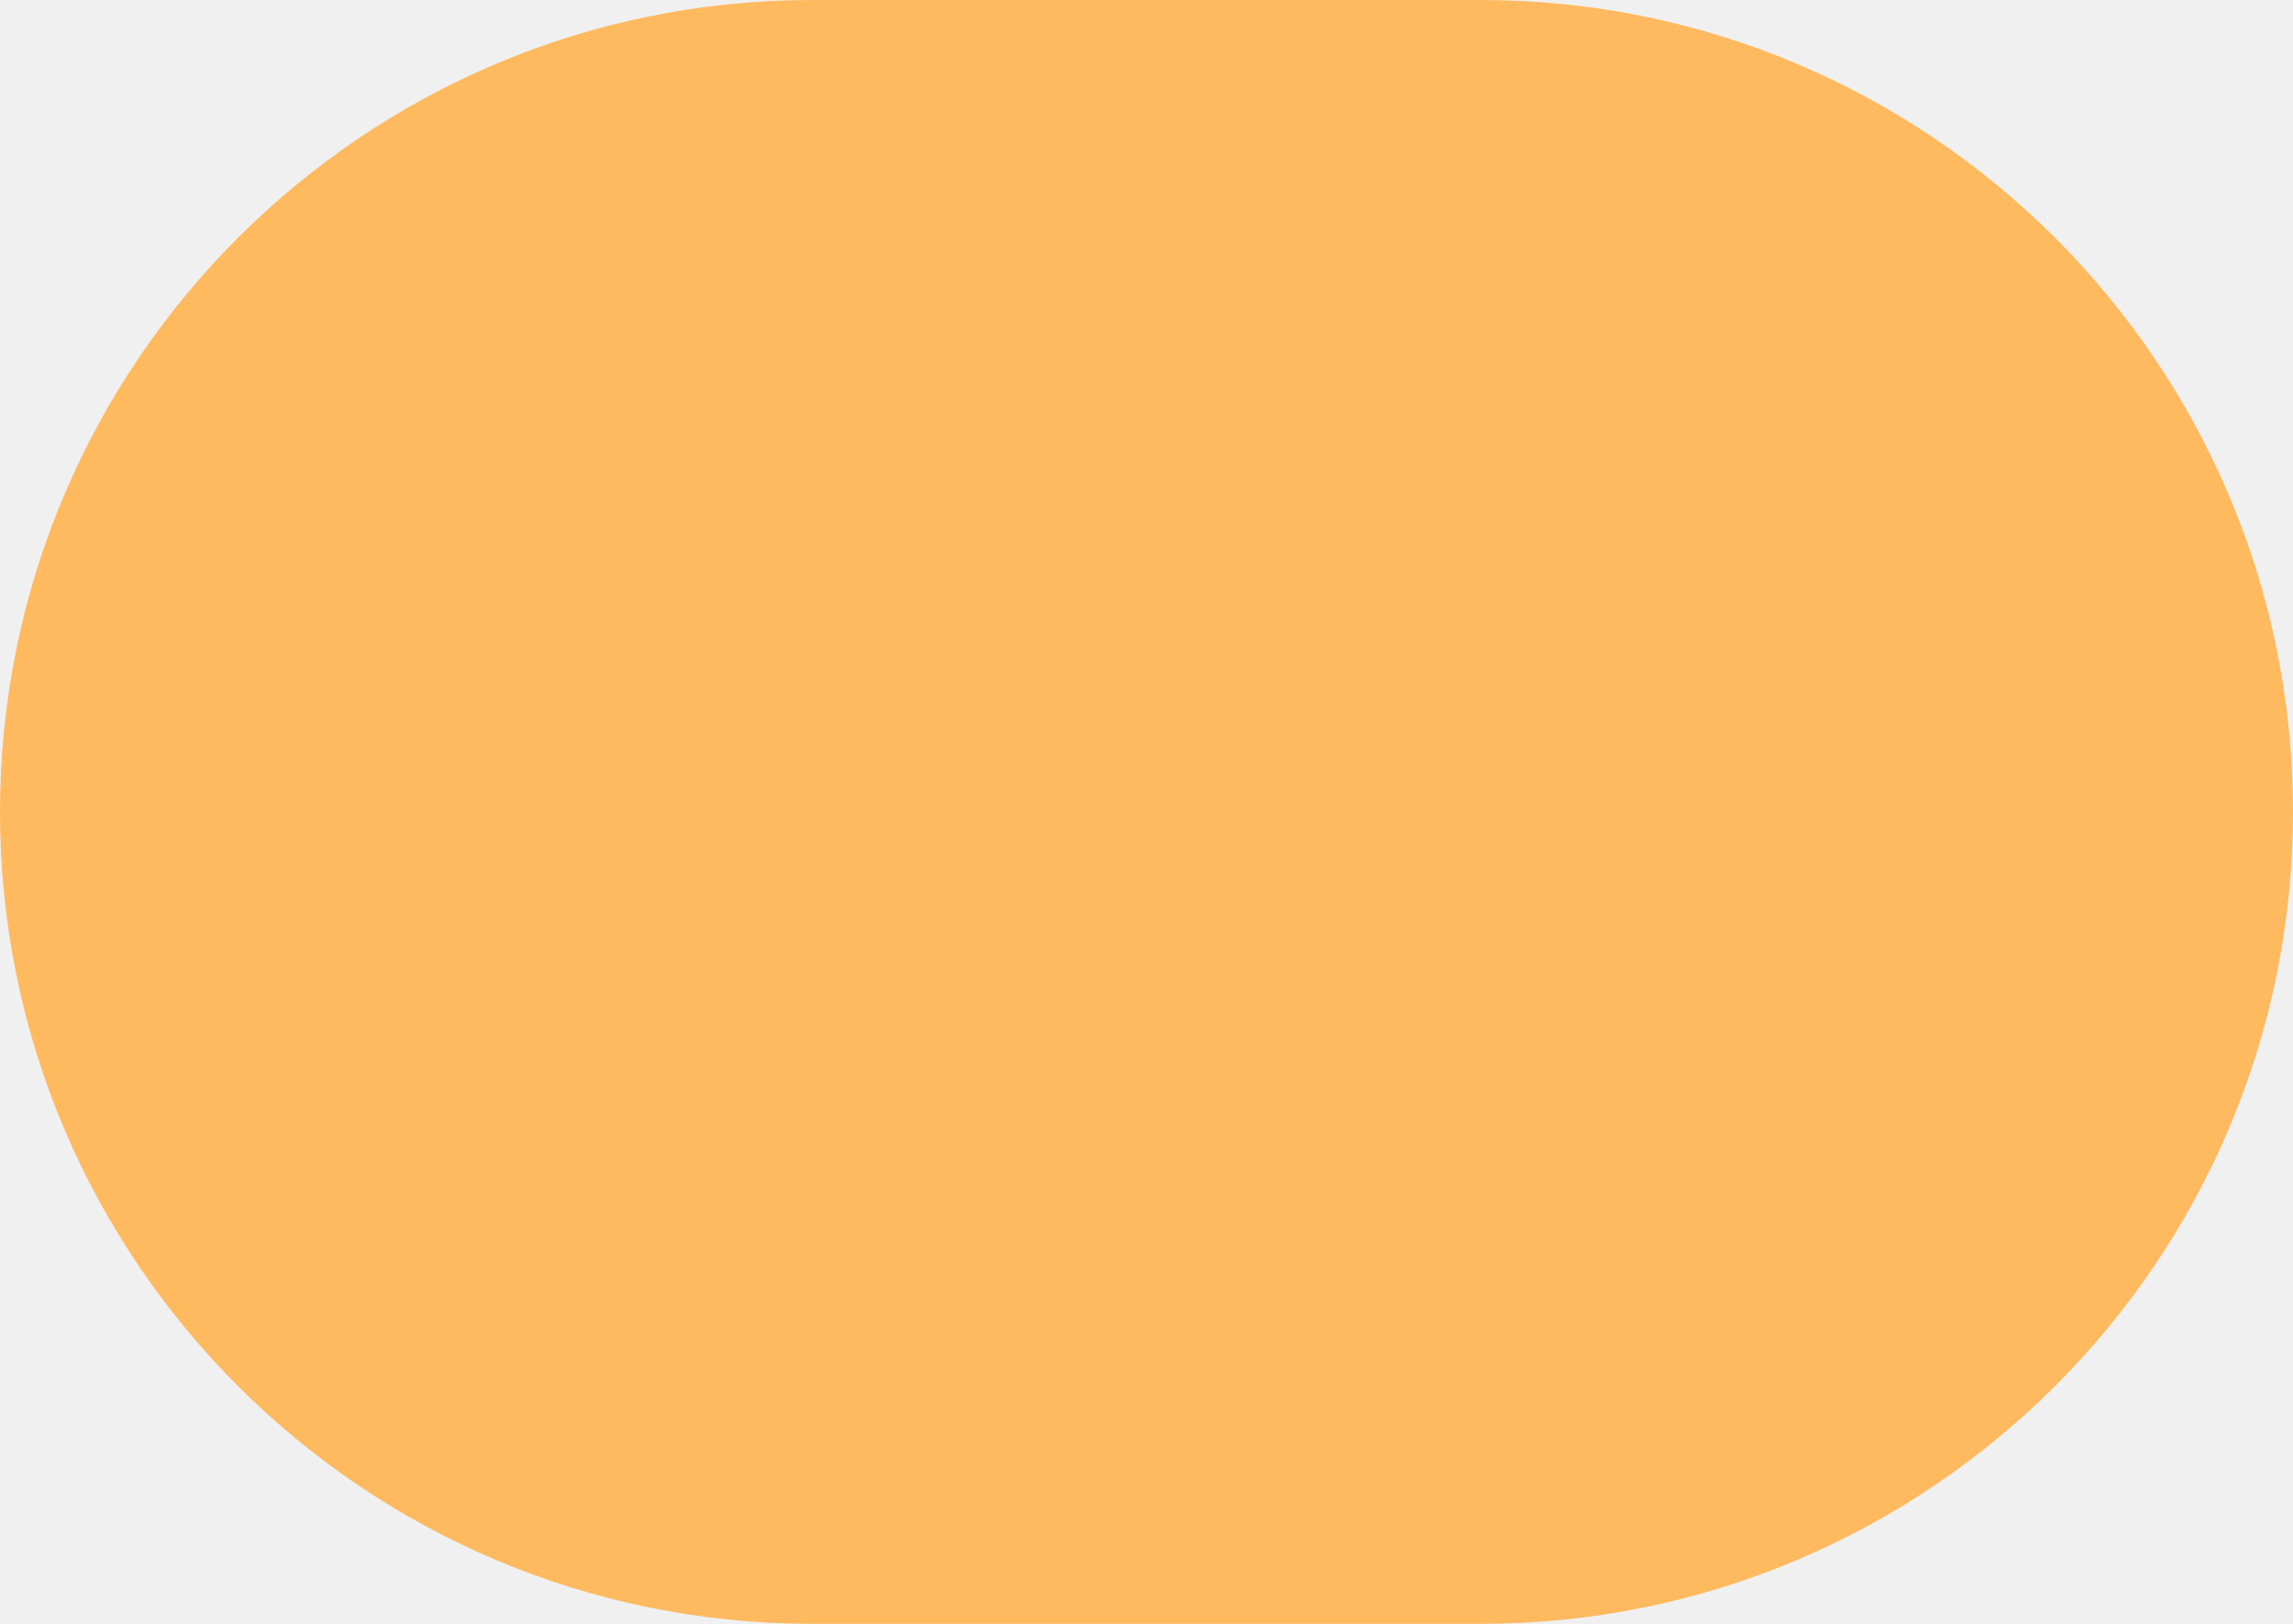
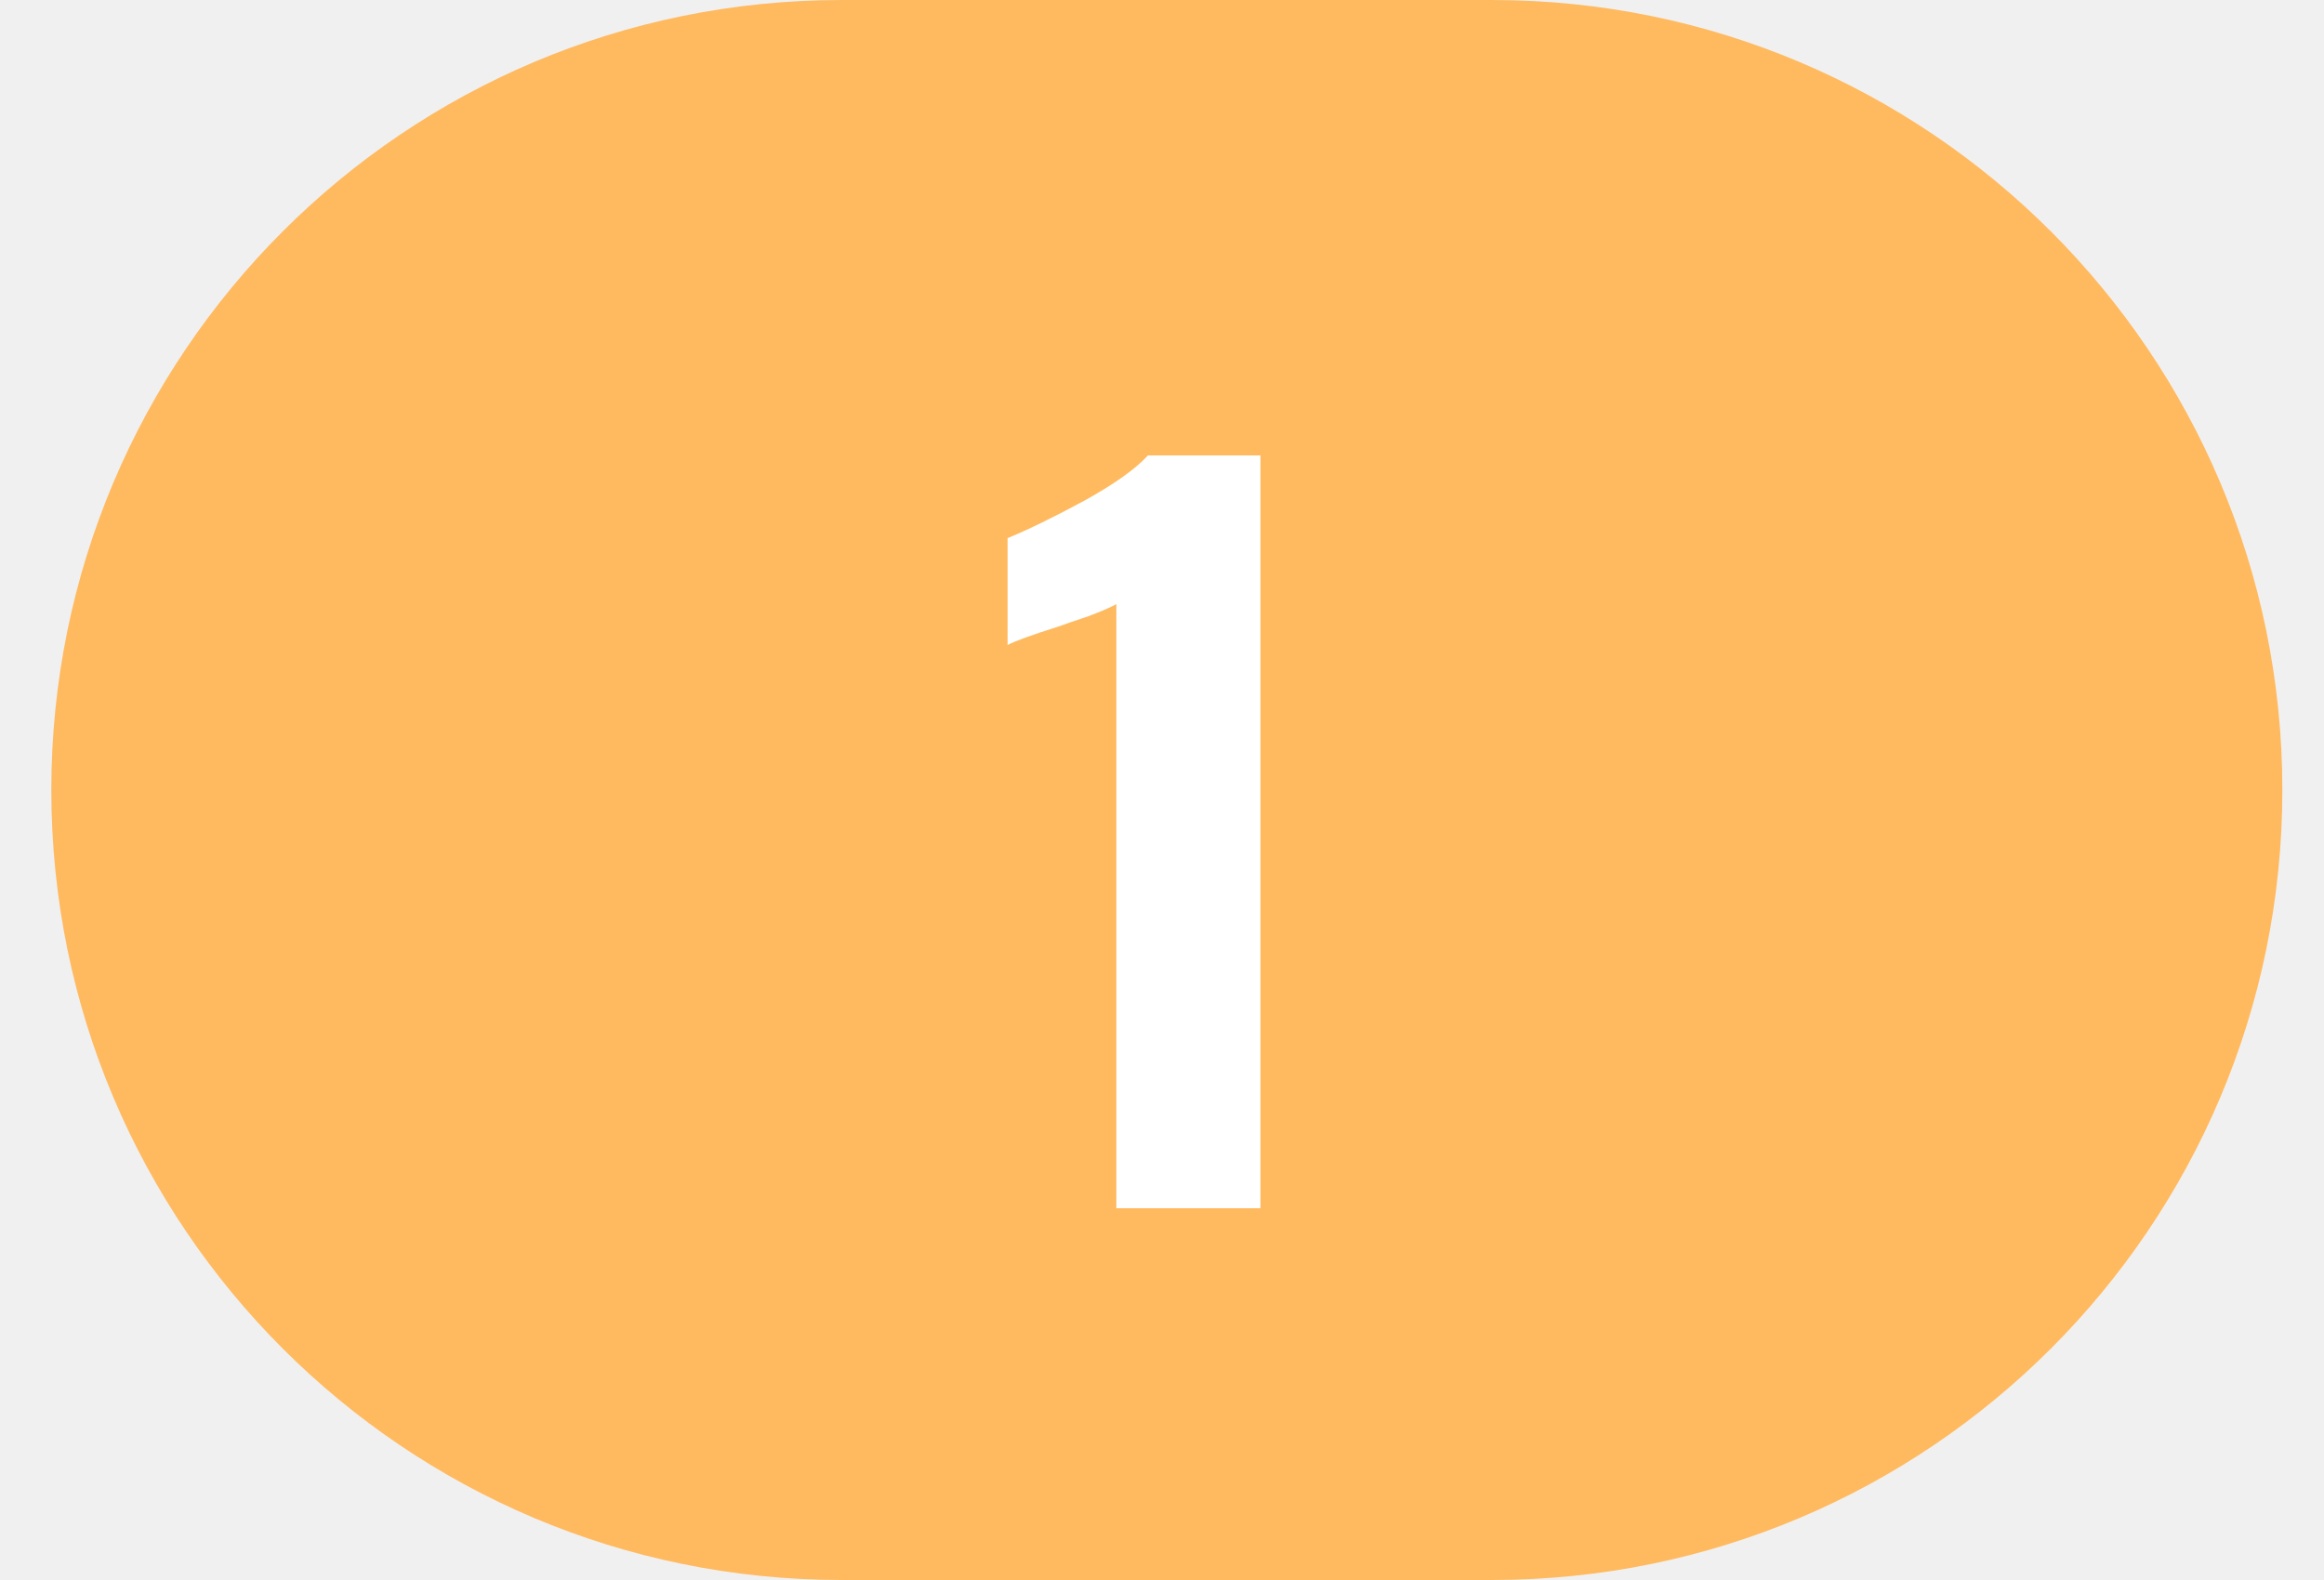
- <svg xmlns="http://www.w3.org/2000/svg" width="24" height="17" viewBox="0 0 24 17" fill="none">
-   <path d="M0 8.5C0 3.806 3.806 0 8.5 0H15.5C20.194 0 24 3.806 24 8.5V8.5C24 13.194 20.194 17 15.5 17H8.5C3.806 17 0 13.194 0 8.5V8.5Z" fill="#FFBA60" />
+ <svg xmlns="http://www.w3.org/2000/svg" width="25" height="17" viewBox="0 0 25 17" fill="none">
+   <path d="M0.552 8.5C0.552 3.806 4.357 0 9.052 0H16.052C20.746 0 24.552 3.806 24.552 8.5C24.552 13.194 20.746 17 16.052 17H9.052C4.357 17 0.552 13.194 0.552 8.5Z" fill="#FFBA60" />
+   <path d="M12.009 6.5C11.949 6.533 11.849 6.577 11.709 6.63C11.569 6.677 11.462 6.713 11.389 6.74C11.095 6.833 10.912 6.9 10.839 6.94V5.79C11.065 5.697 11.339 5.563 11.659 5.39C11.985 5.21 12.215 5.047 12.349 4.9H13.559V13H12.009V6.5Z" fill="white" />
</svg>
